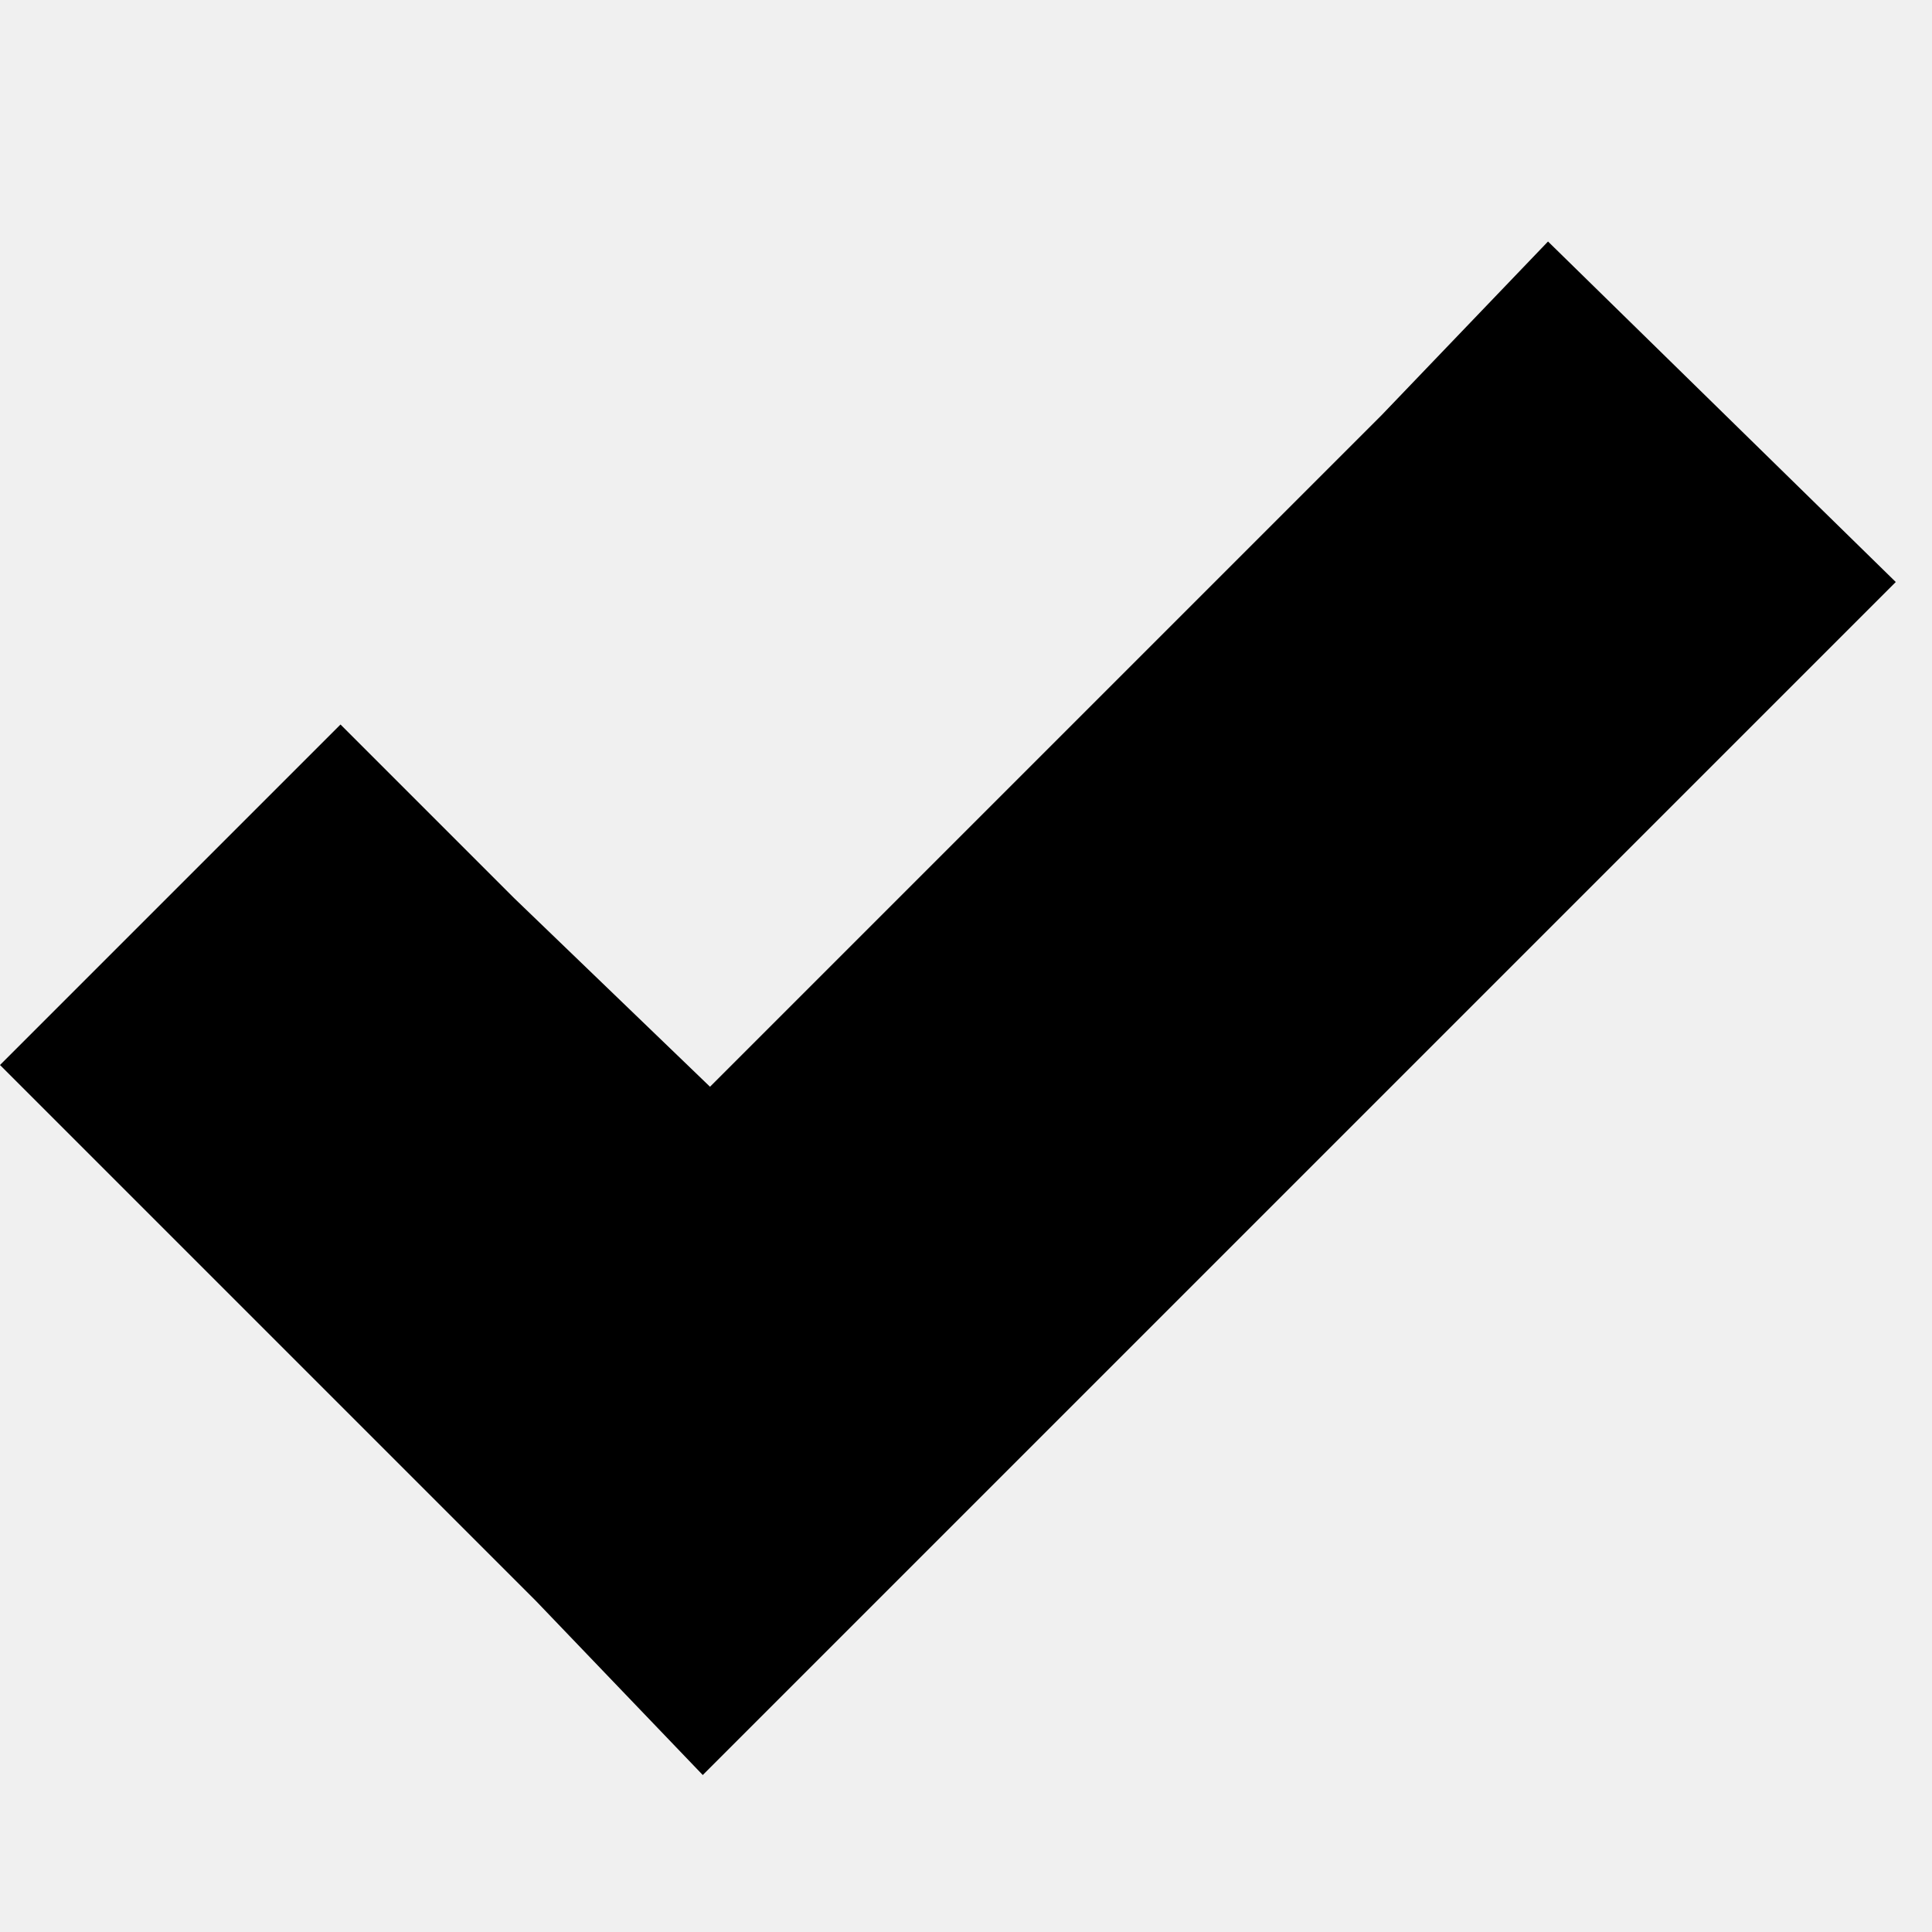
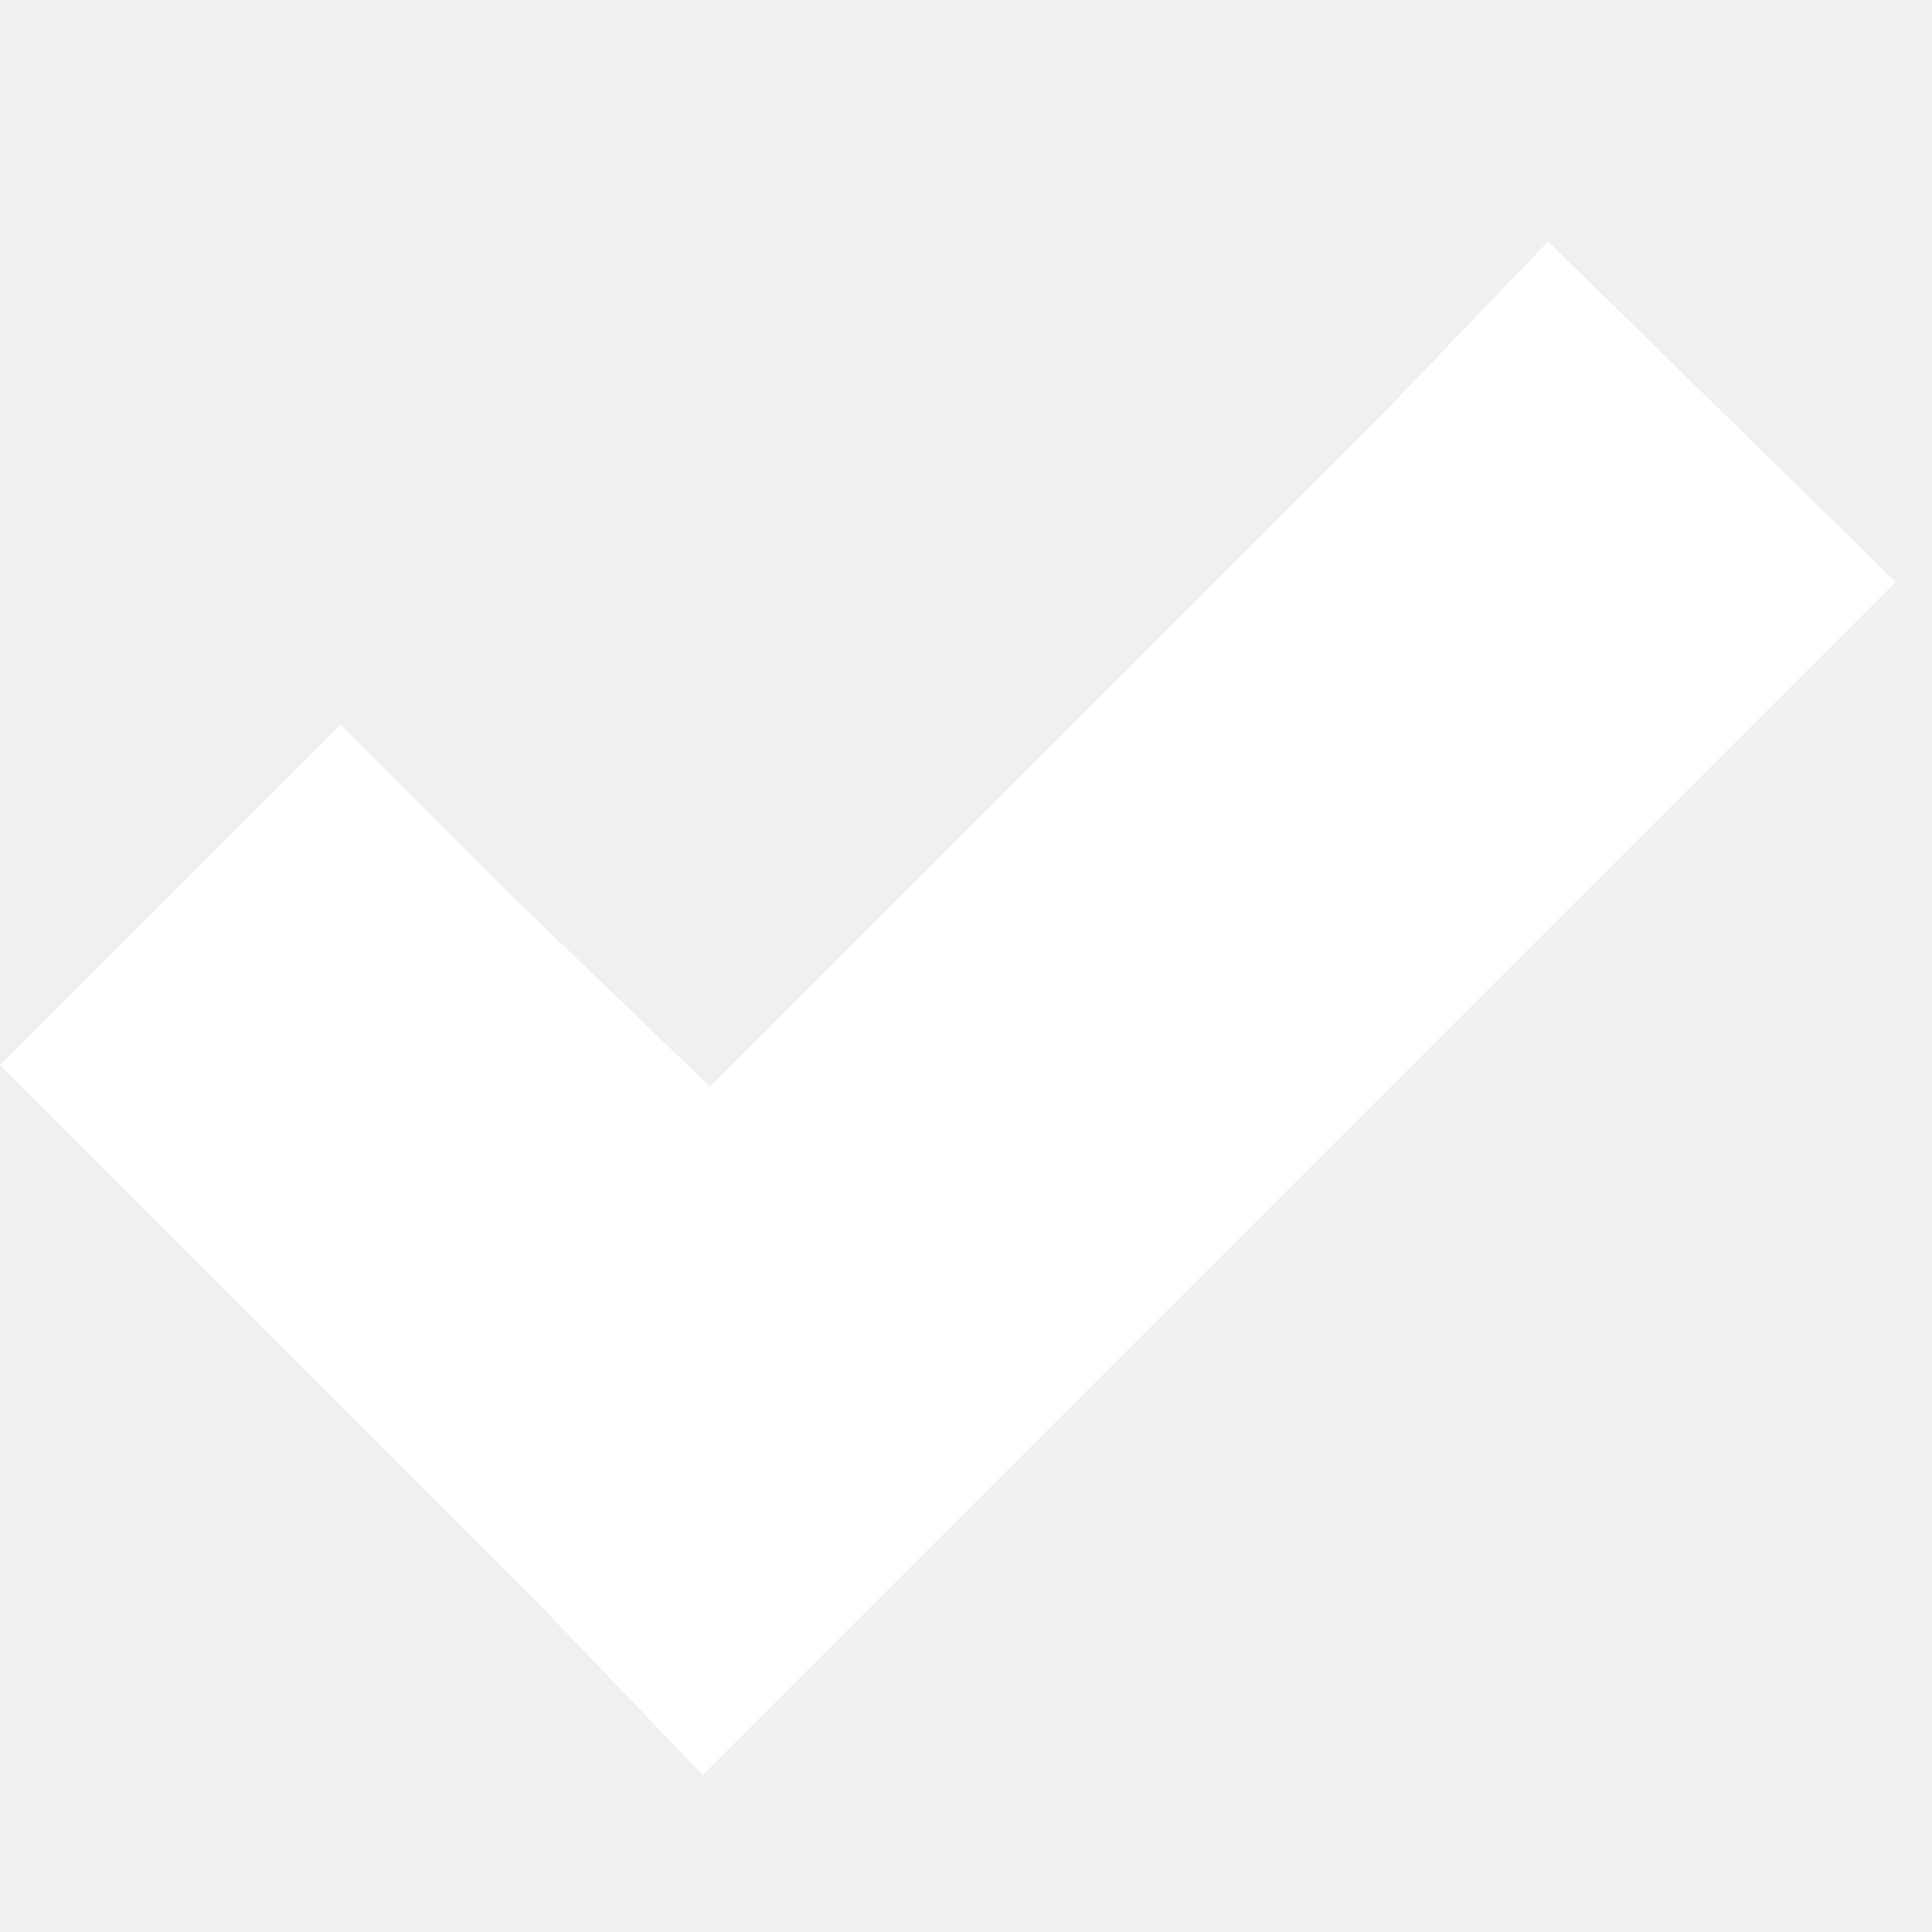
<svg xmlns="http://www.w3.org/2000/svg" width="8" height="8" viewBox="0 0 8 8">
-   <path d="M6.41 0l-.69.72-2.78 2.78-.81-.78-.72-.72-1.41 1.41.72.72 1.5 1.5.69.72.72-.72 3.5-3.5.72-.72-1.44-1.41z" transform="translate(0 1)" />
+   <path d="M6.41 0l-.69.72-2.78 2.78-.81-.78-.72-.72-1.41 1.41.72.72 1.5 1.5.69.72.72-.72 3.5-3.5.72-.72-1.44-1.41z" transform="translate(0 1)" fill="white" />
</svg>
